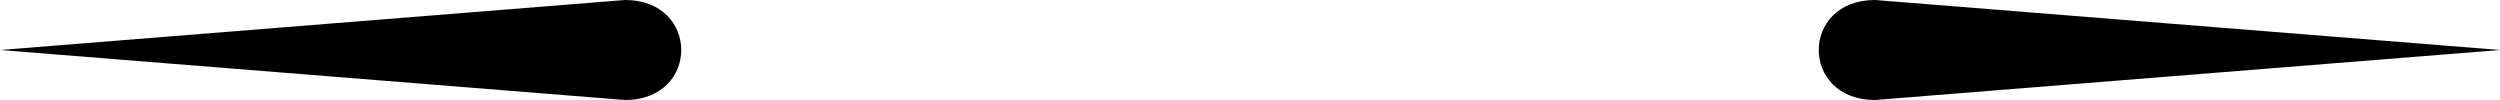
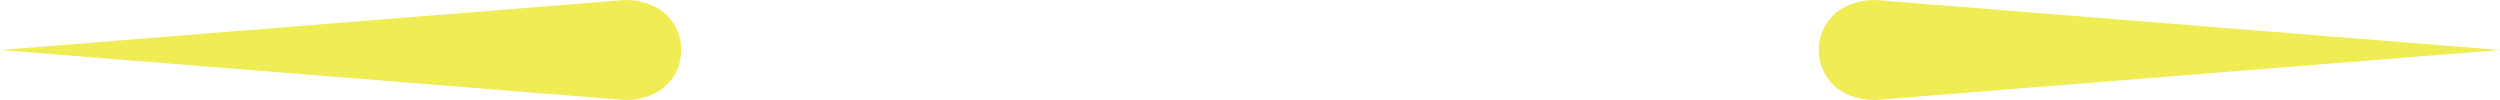
<svg xmlns="http://www.w3.org/2000/svg" x="0px" y="0px" viewBox="0 0 100 4" enable-background="new 0 0 100 4" xml:space="preserve">
  <g>
-     <path fill="black" d="M0,2 L25,0 C28 0,28 4,25 4 L0,2 M100,2 L75,0 C72 0,72 4,75 4 L100,2" />
+     <path fill="#efed53" d="M0,2 L25,0 C28 0,28 4,25 4 L0,2 M100,2 L75,0 C72 0,72 4,75 4 L100,2" />
  </g>
</svg>
